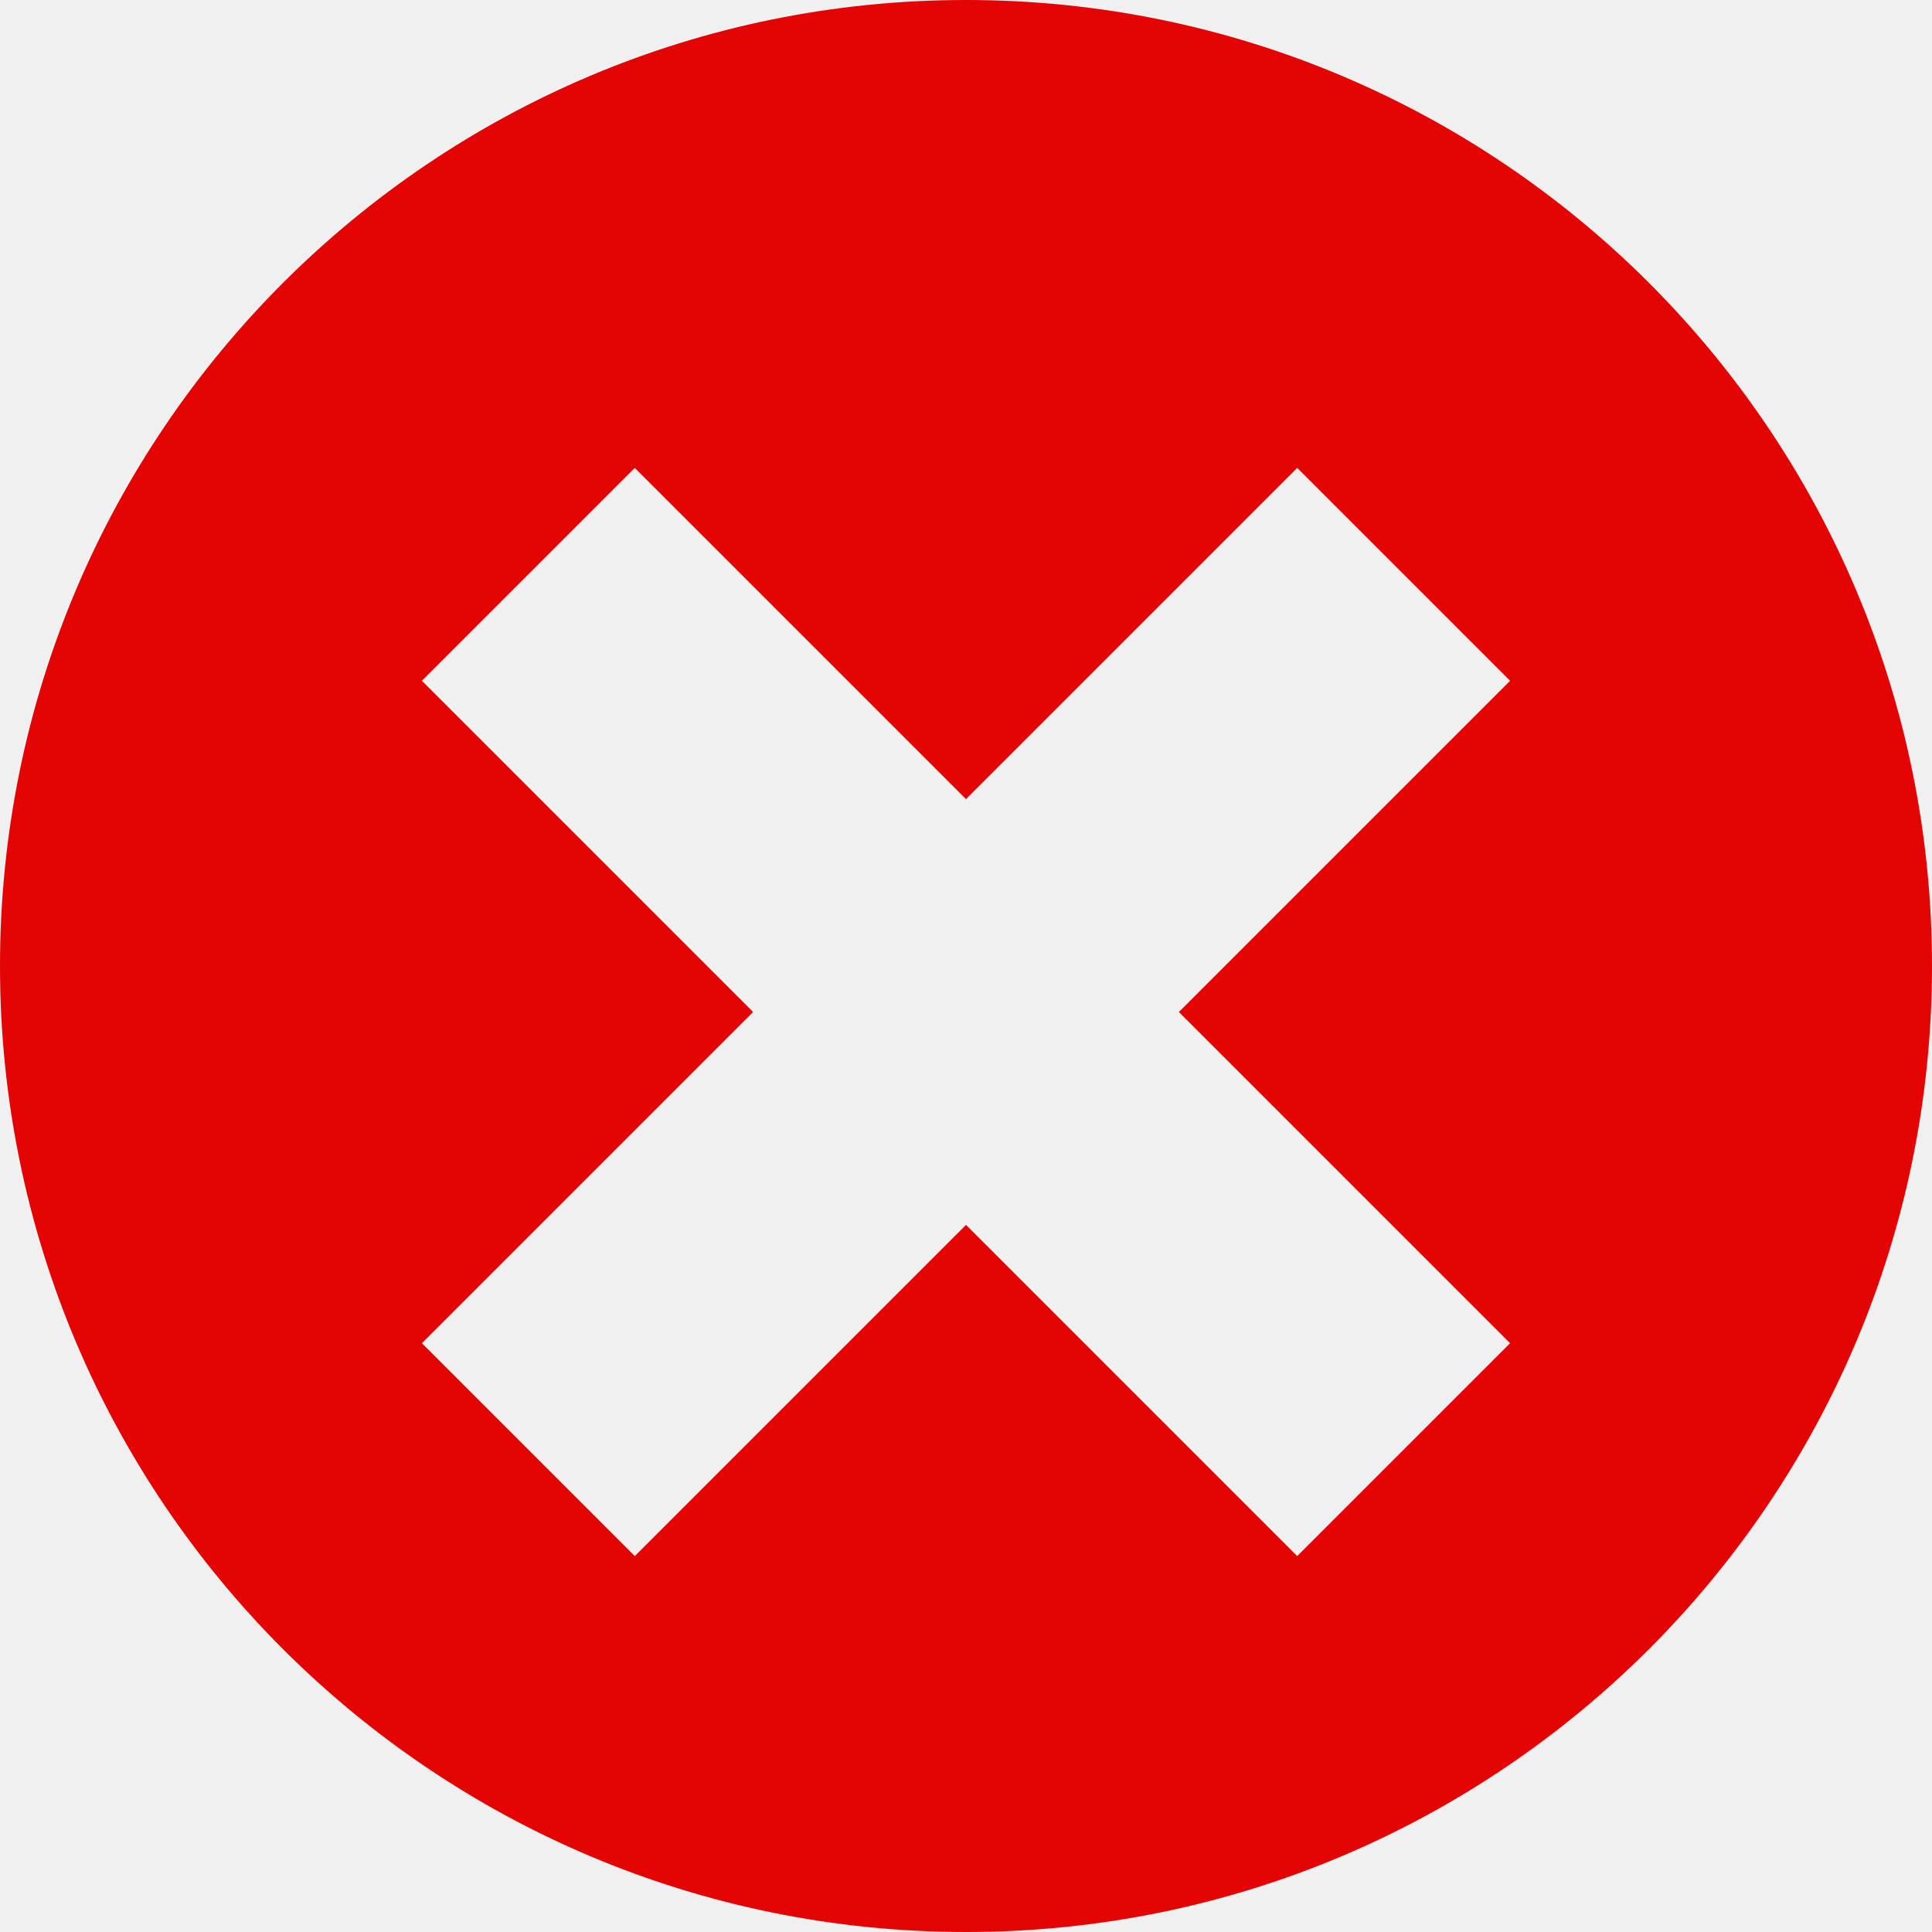
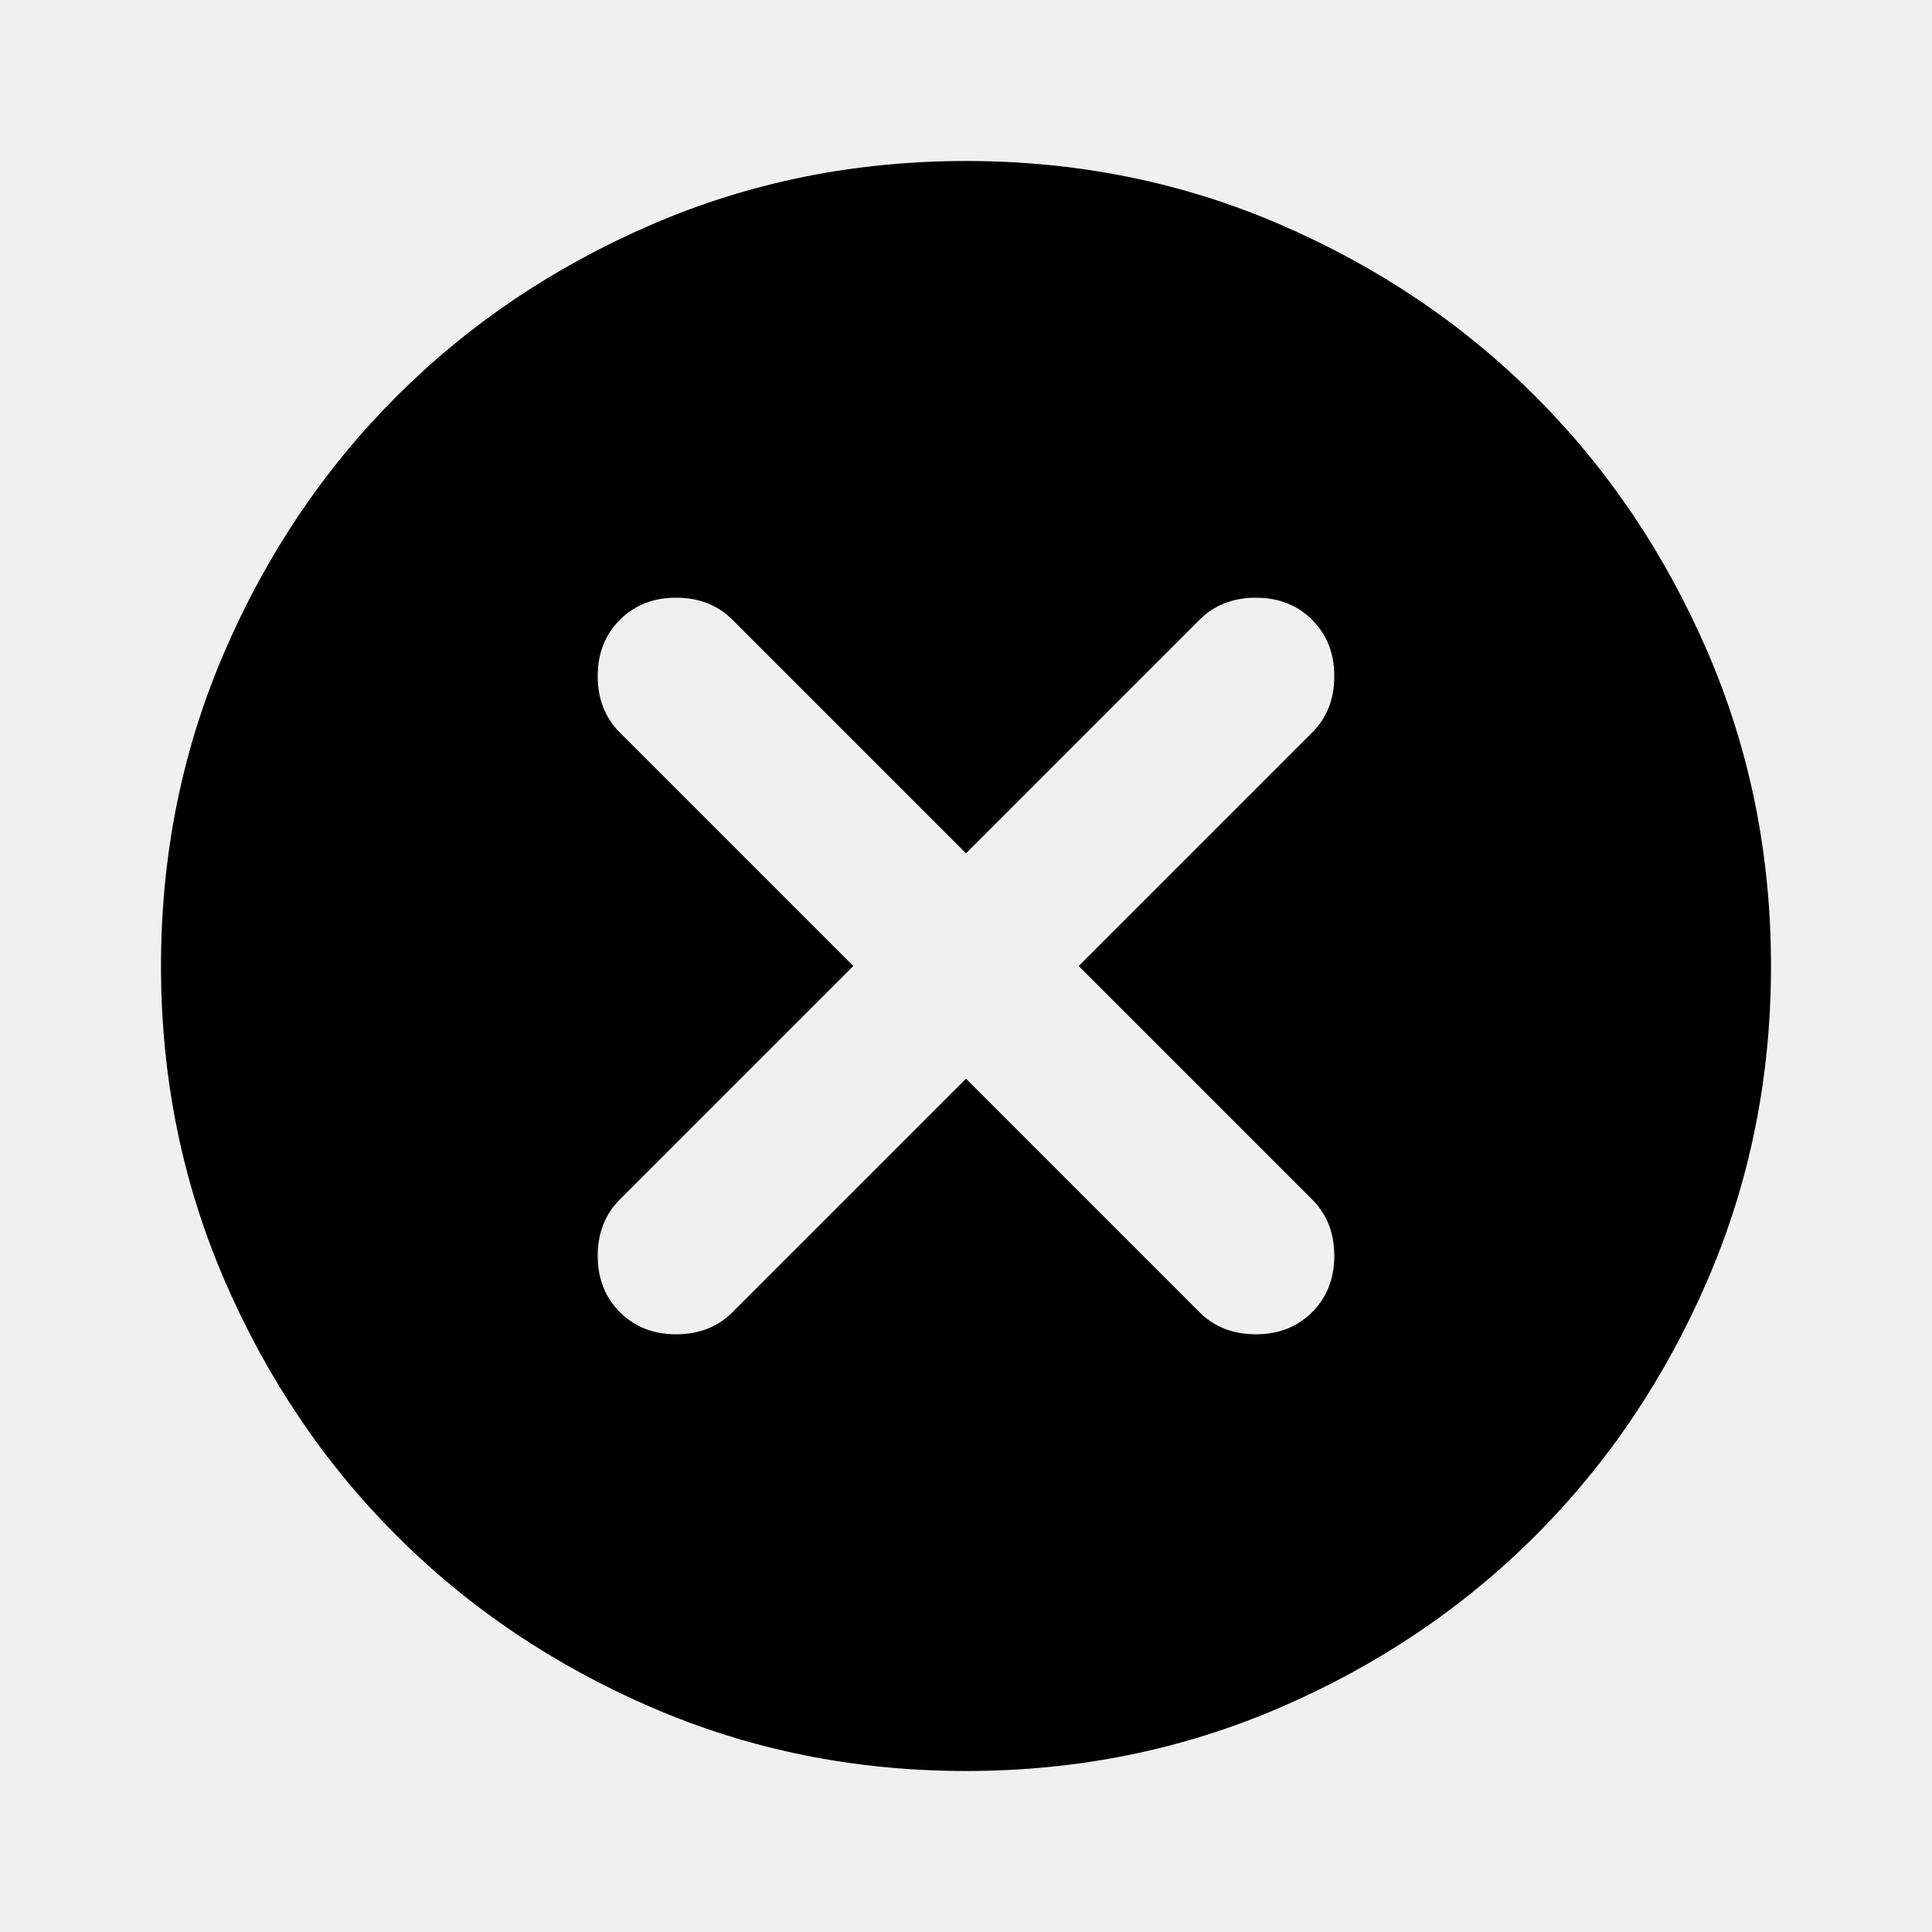
- <svg xmlns="http://www.w3.org/2000/svg" width="21" height="21" viewBox="0 0 21 21" fill="none">
-   <path fill-rule="evenodd" clip-rule="evenodd" d="M10.5 0C4.701 0 0 4.701 0 10.5C0 16.299 4.701 21 10.5 21C16.299 21 21 16.299 21 10.5C21 4.701 16.299 0 10.5 0ZM6.9 16.914L4.586 14.6L8.186 11L4.586 7.4L6.9 5.086L10.5 8.686L14.1 5.086L16.414 7.4L12.814 11L16.414 14.6L14.1 16.914L10.5 13.314L6.9 16.914ZM6.9 15.5L10.5 11.9L10.5 11.9L6.9 15.5L6.9 15.5ZM14.1 15.5L14.1 15.5L15 14.6L15 14.6L14.1 15.5ZM15 7.4L11.4 11L11.4 11L15 7.4L15 7.4Z" fill="#E40404" />
+ <svg xmlns="http://www.w3.org/2000/svg" height="24px" viewBox="0 -960 960 960" width="24px" fill="#FFFFFF" version="1.1" id="svg1">
+   <defs id="defs1" />
+   <path d="m480-424 116 116q11 11 28 11t28-11q11-11 11-28t-11-28L536-480l116-116q11-11 11-28t-11-28q-11-11-28-11t-28 11L480-536 364-652q-11-11-28-11t-28 11q-11 11-11 28t11 28l116 116-116 116q-11 11-11 28t11 28q11 11 28 11t28-11l116-116Zm0 344q-83 0-156-31.5T197-197q-54-54-85.5-127T80-480q0-83 31.5-156T197-763q54-54 127-85.5T480-880q83 0 156 31.5T763-763q54 54 85.5 127T880-480q0 83-31.5 156T763-197q-54 54-127 85.5T480-80Z" id="path1" style="fill:#000000" />
</svg>
